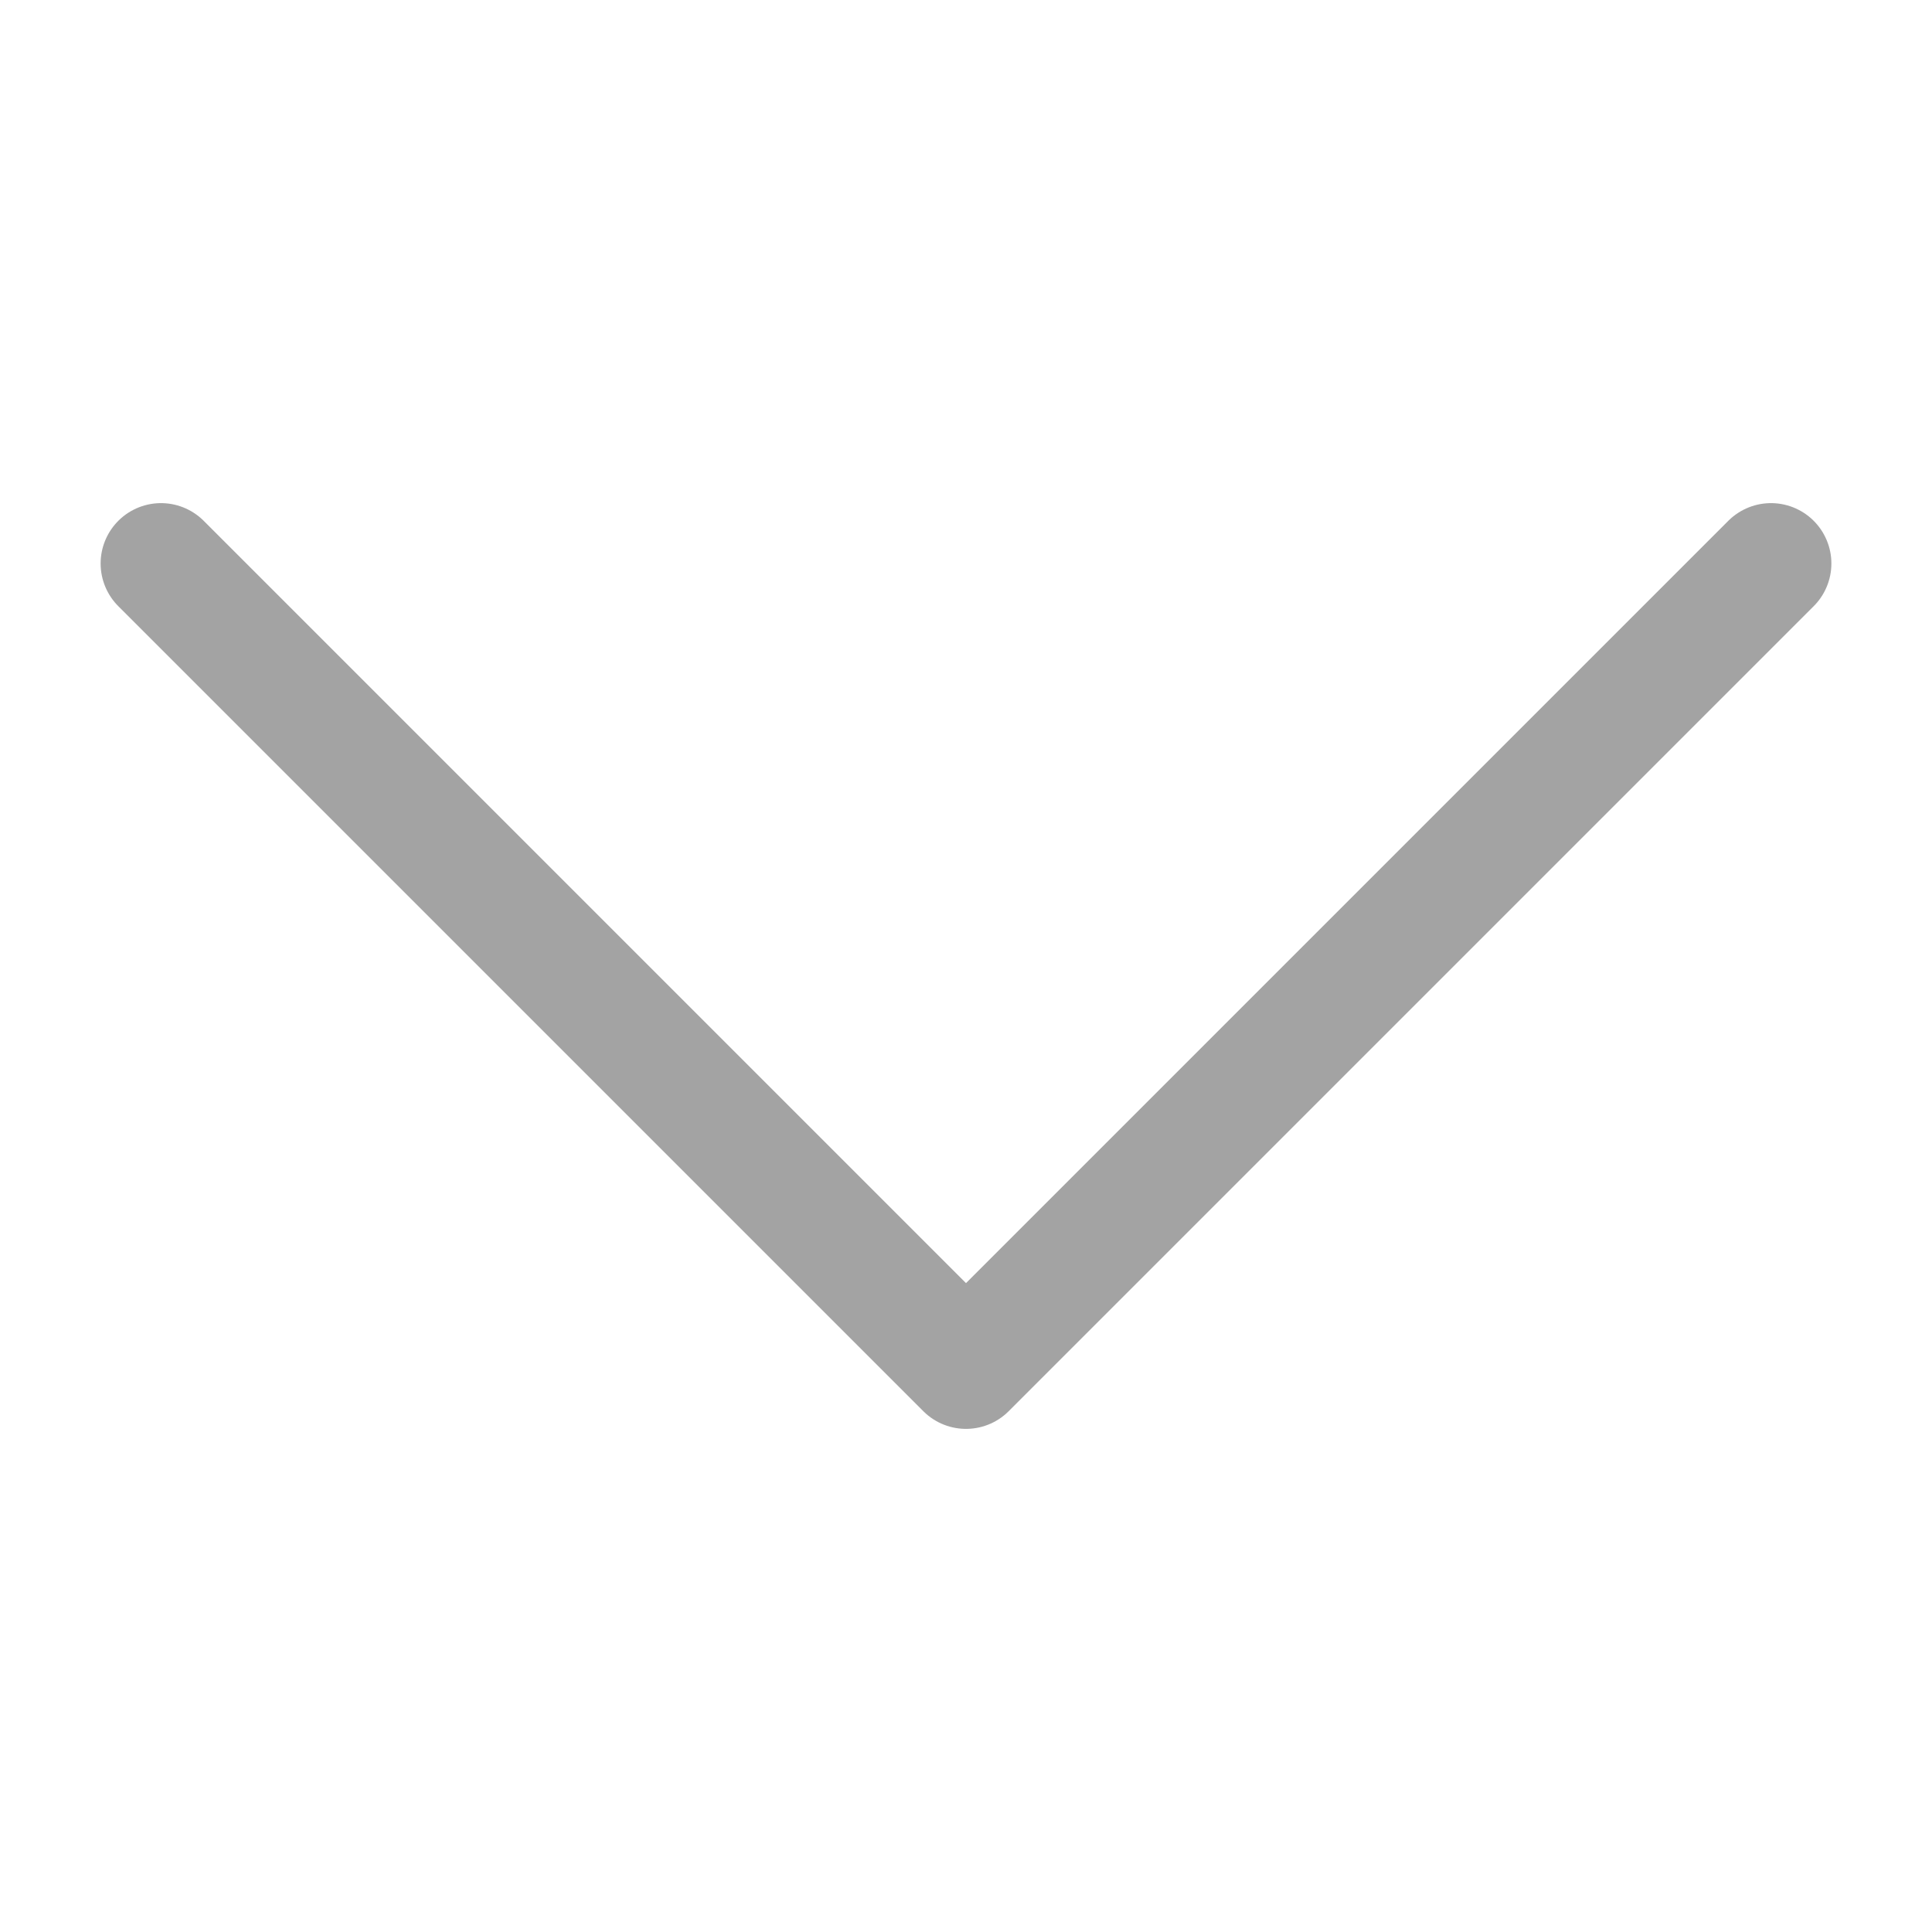
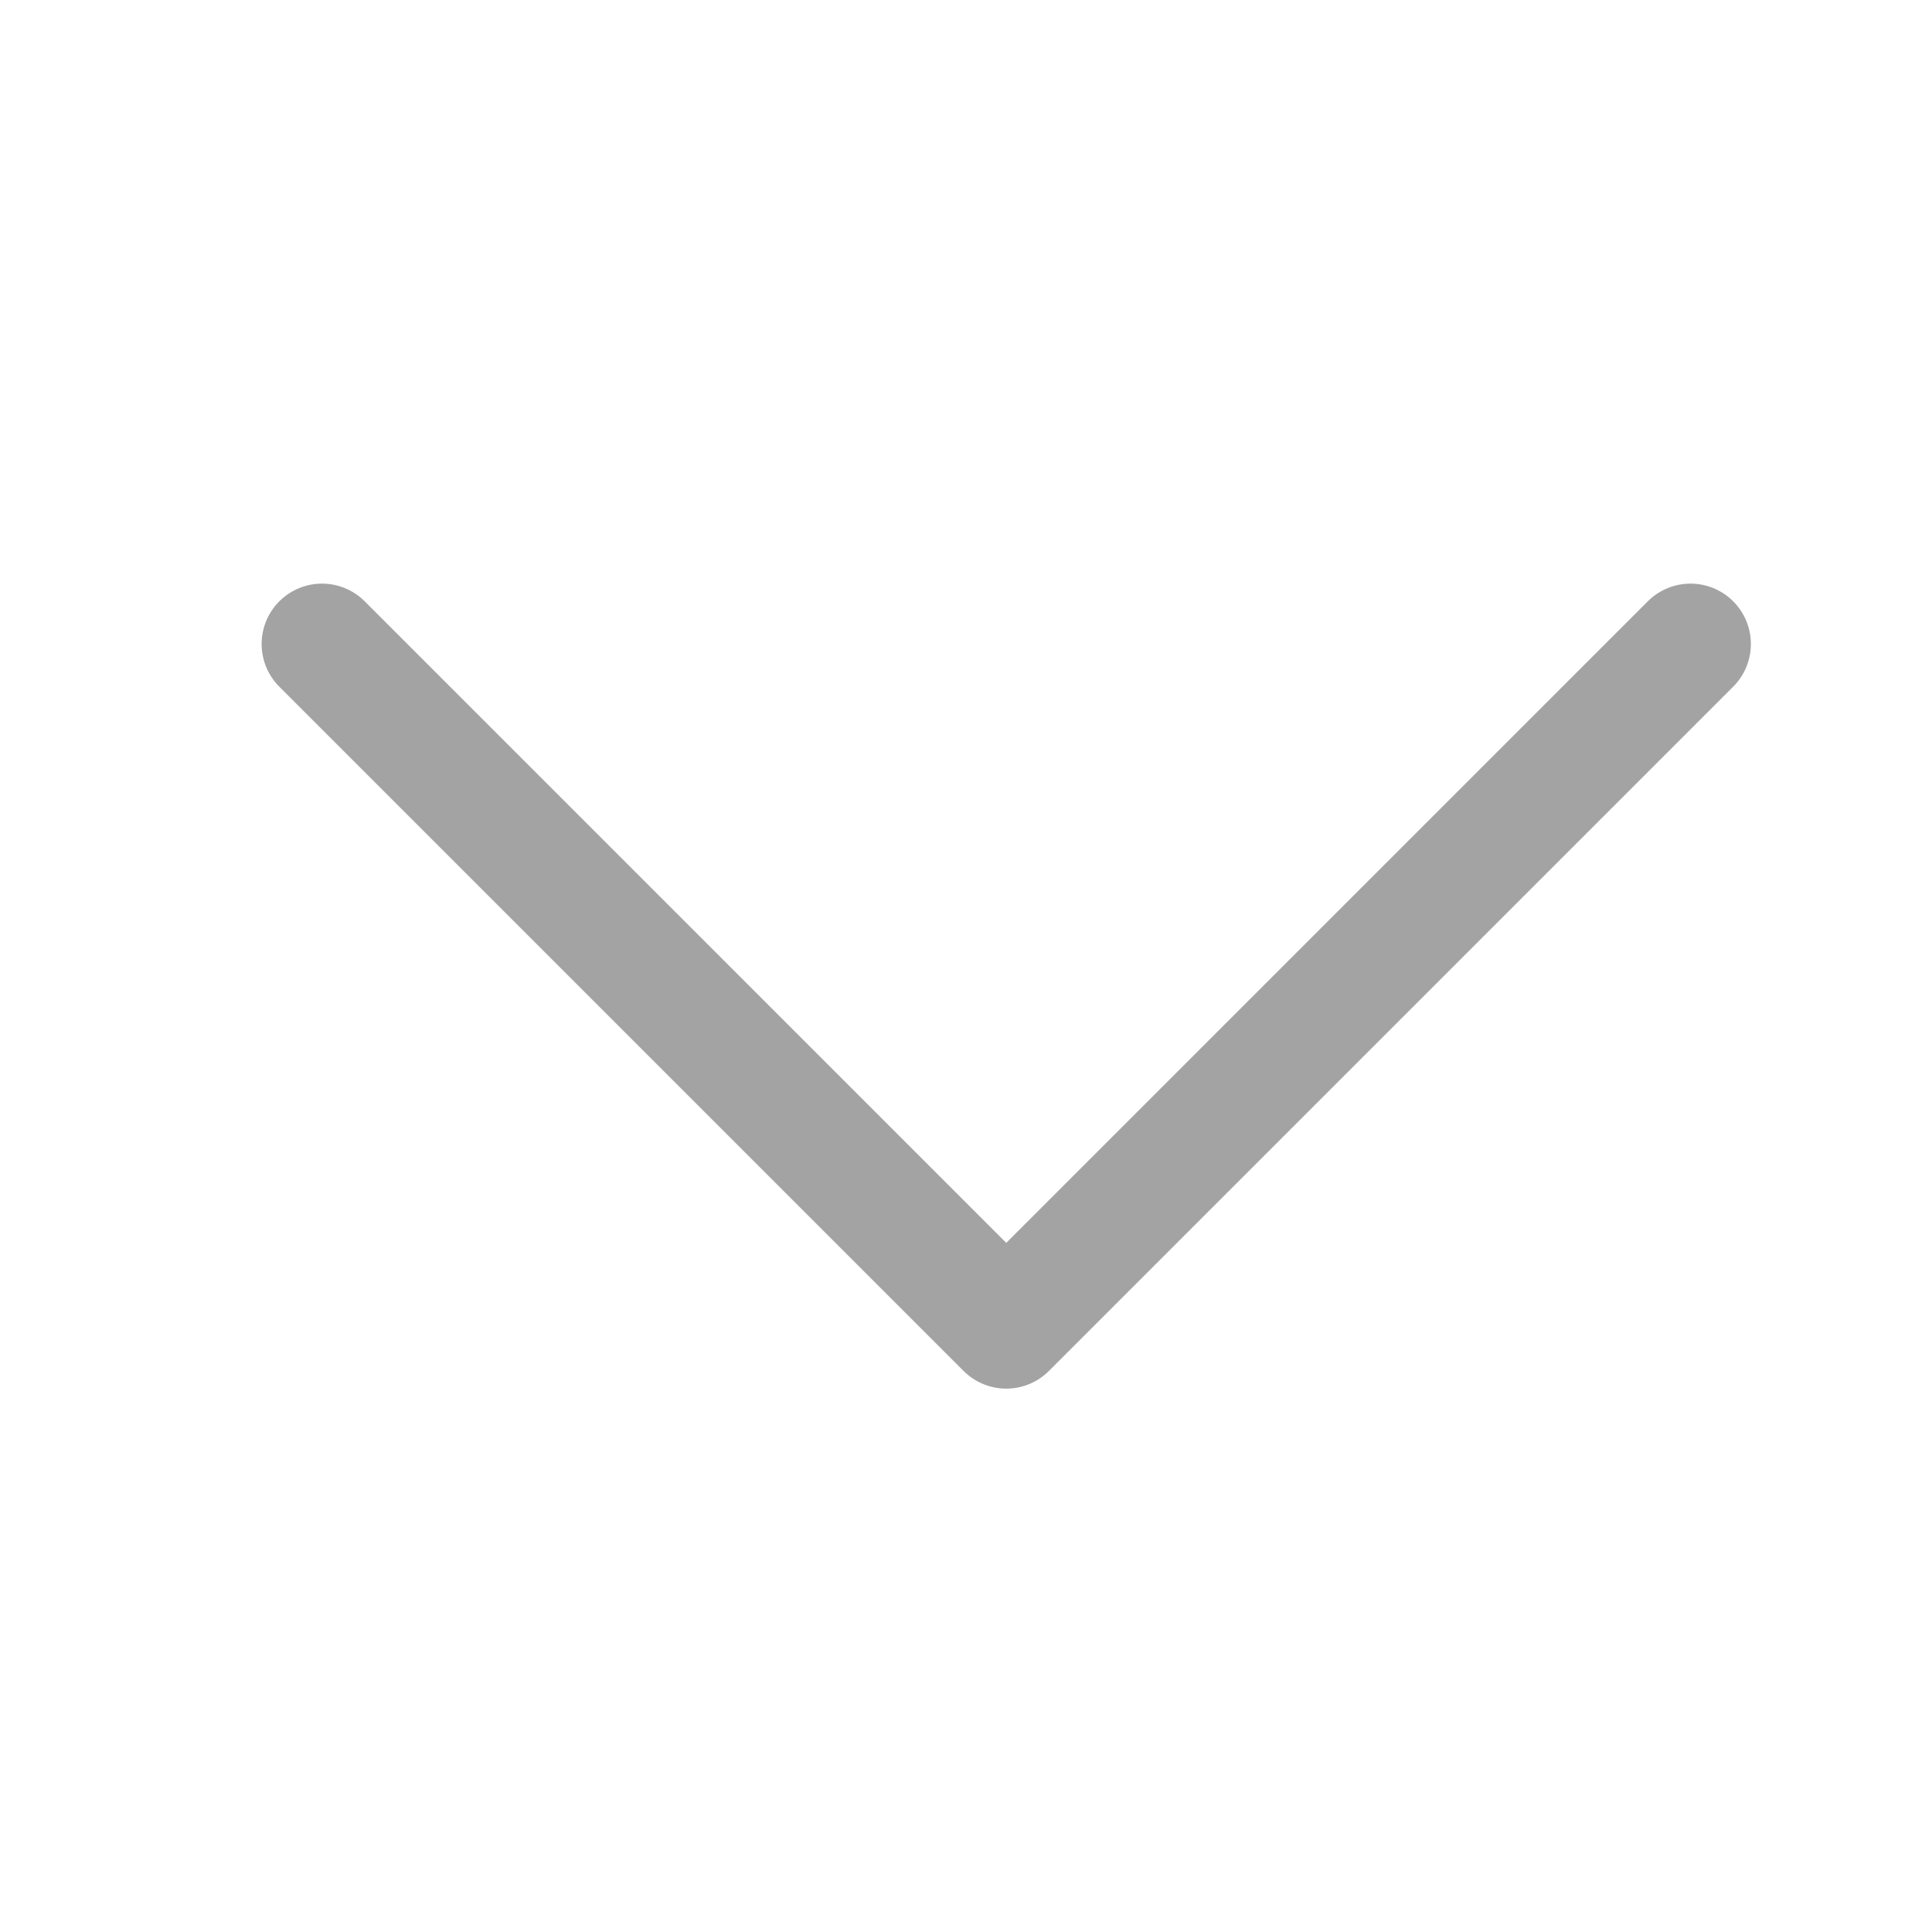
<svg xmlns="http://www.w3.org/2000/svg" width="24" height="24" viewBox="0 0 24 24" fill="none">
-   <path d="M22 7L12 17L2 7" stroke="#A3A3A3" stroke-width="1.5" stroke-linecap="round" stroke-linejoin="round" />
+   <path d="M21 8L12.5 16.5L4 8" stroke="#A3A3A3" stroke-width="1.5" stroke-linecap="round" stroke-linejoin="round" />
</svg>
